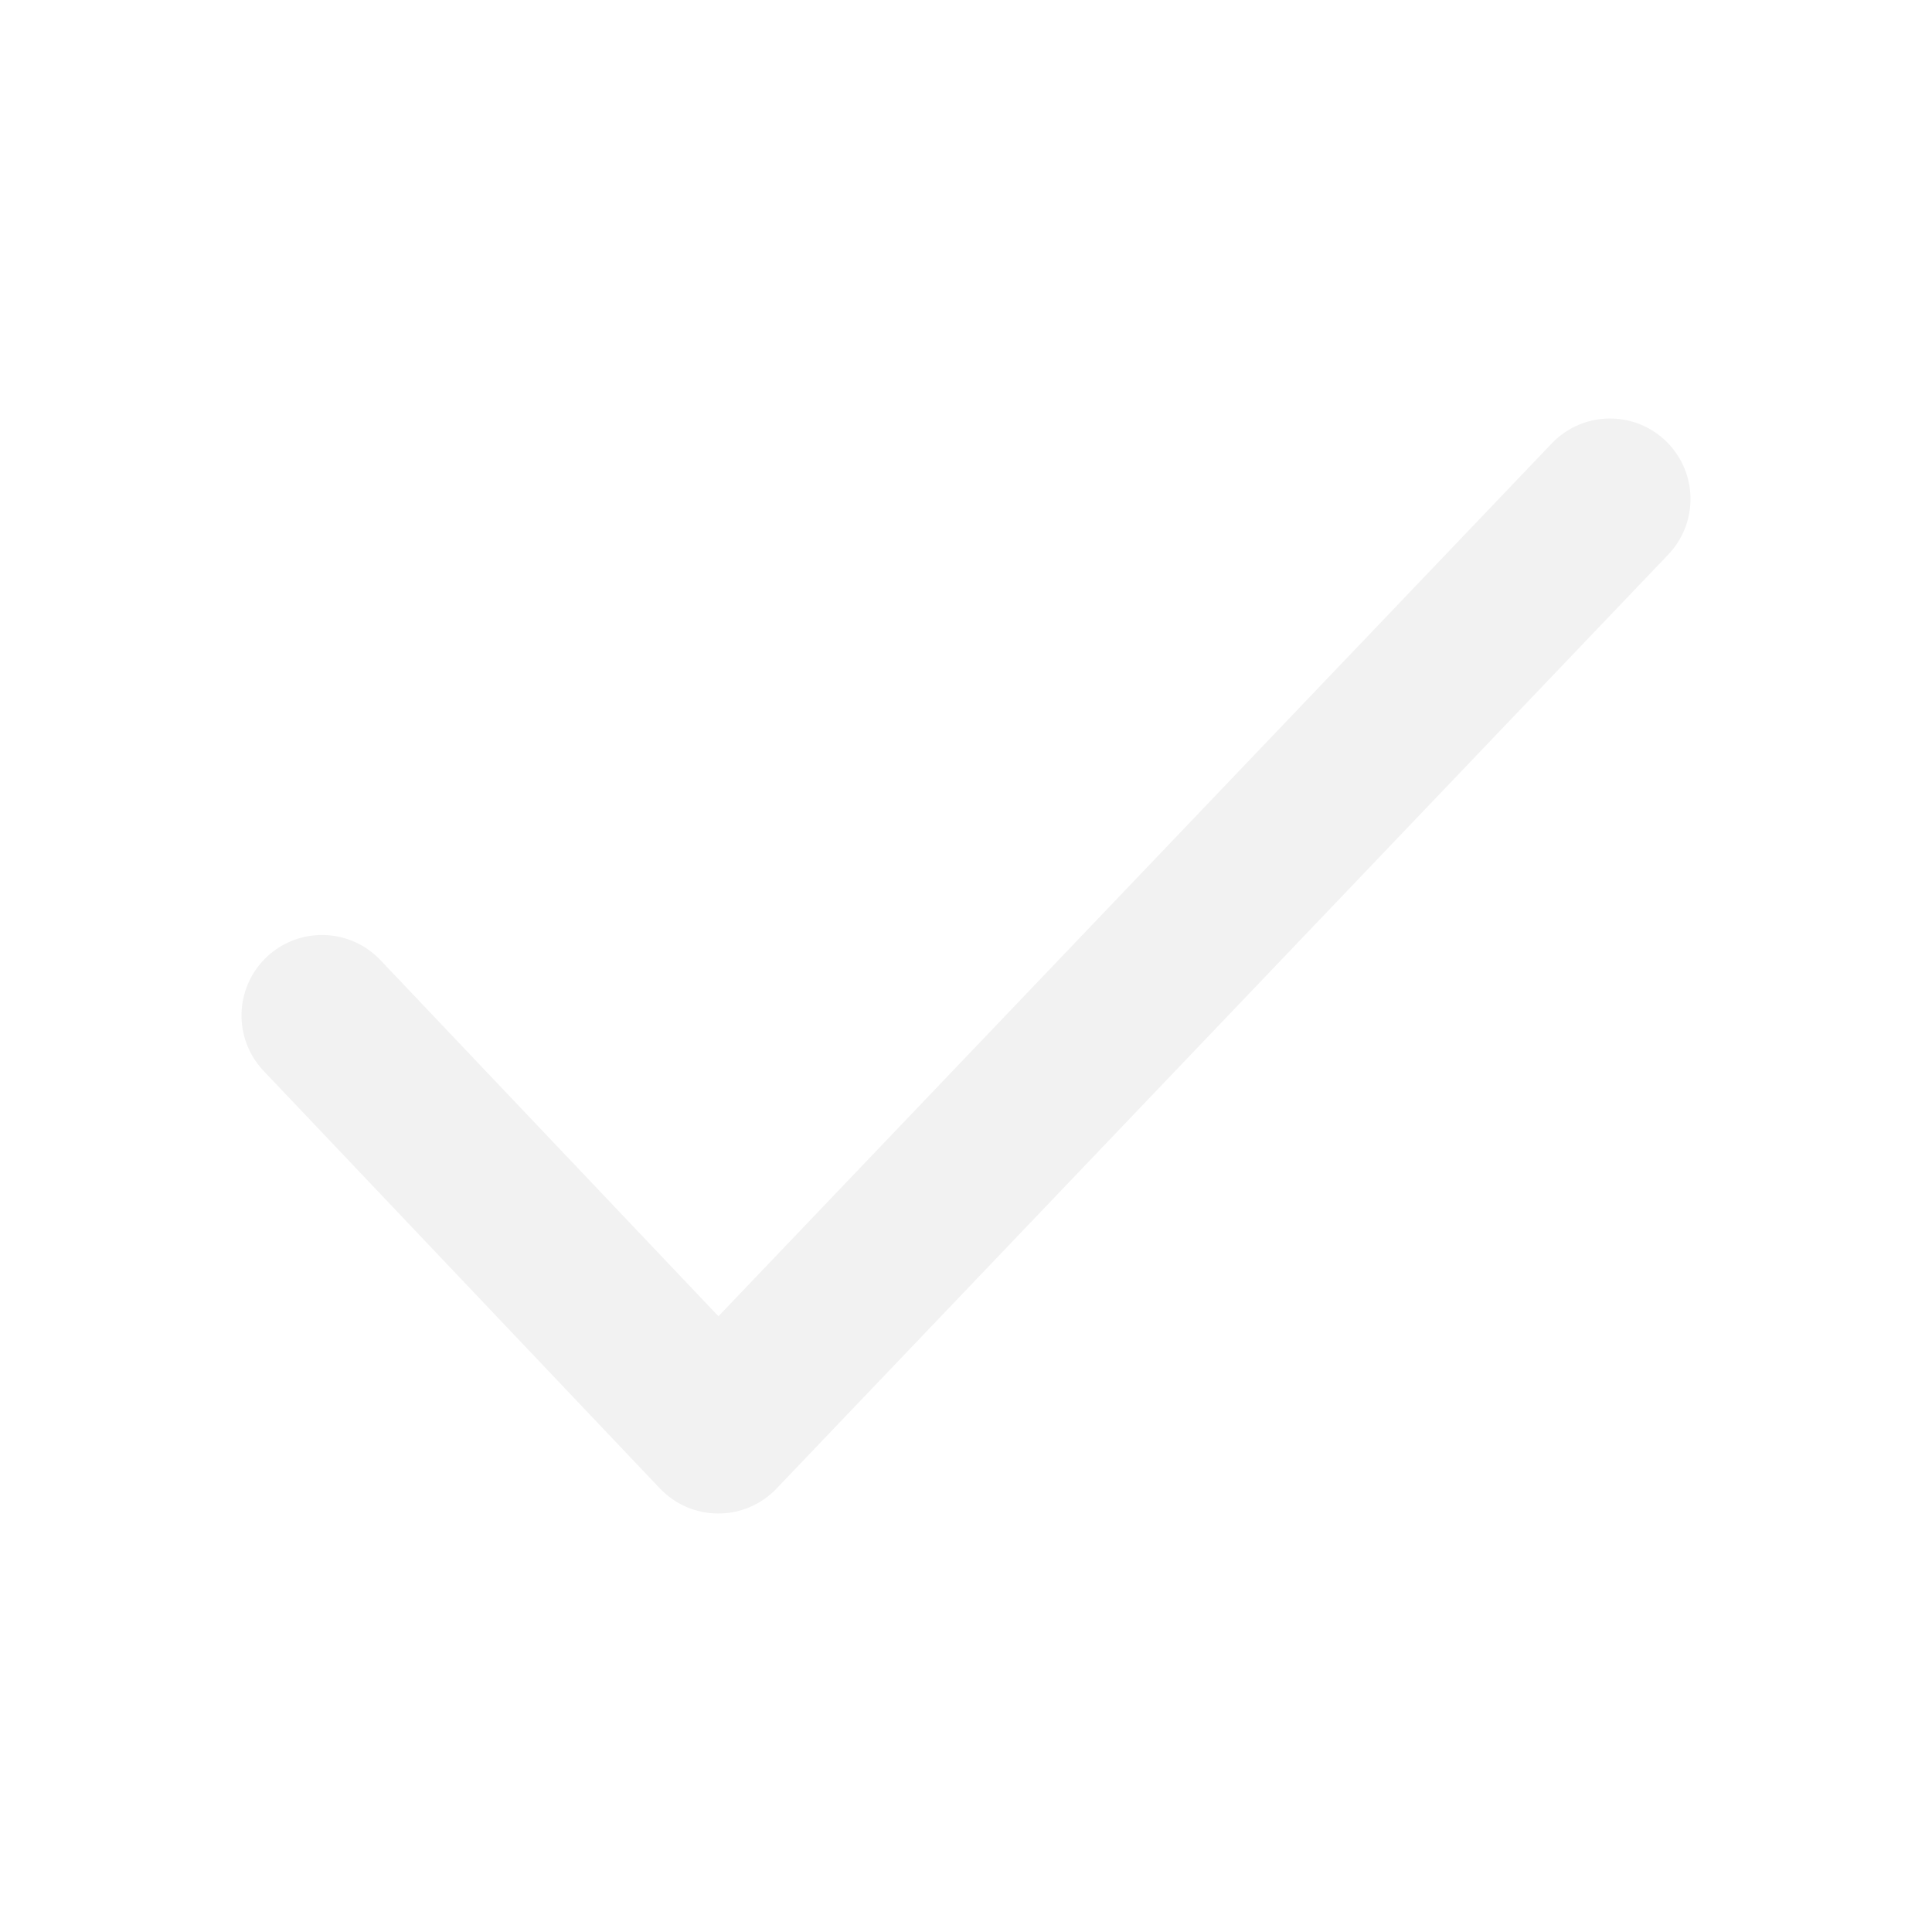
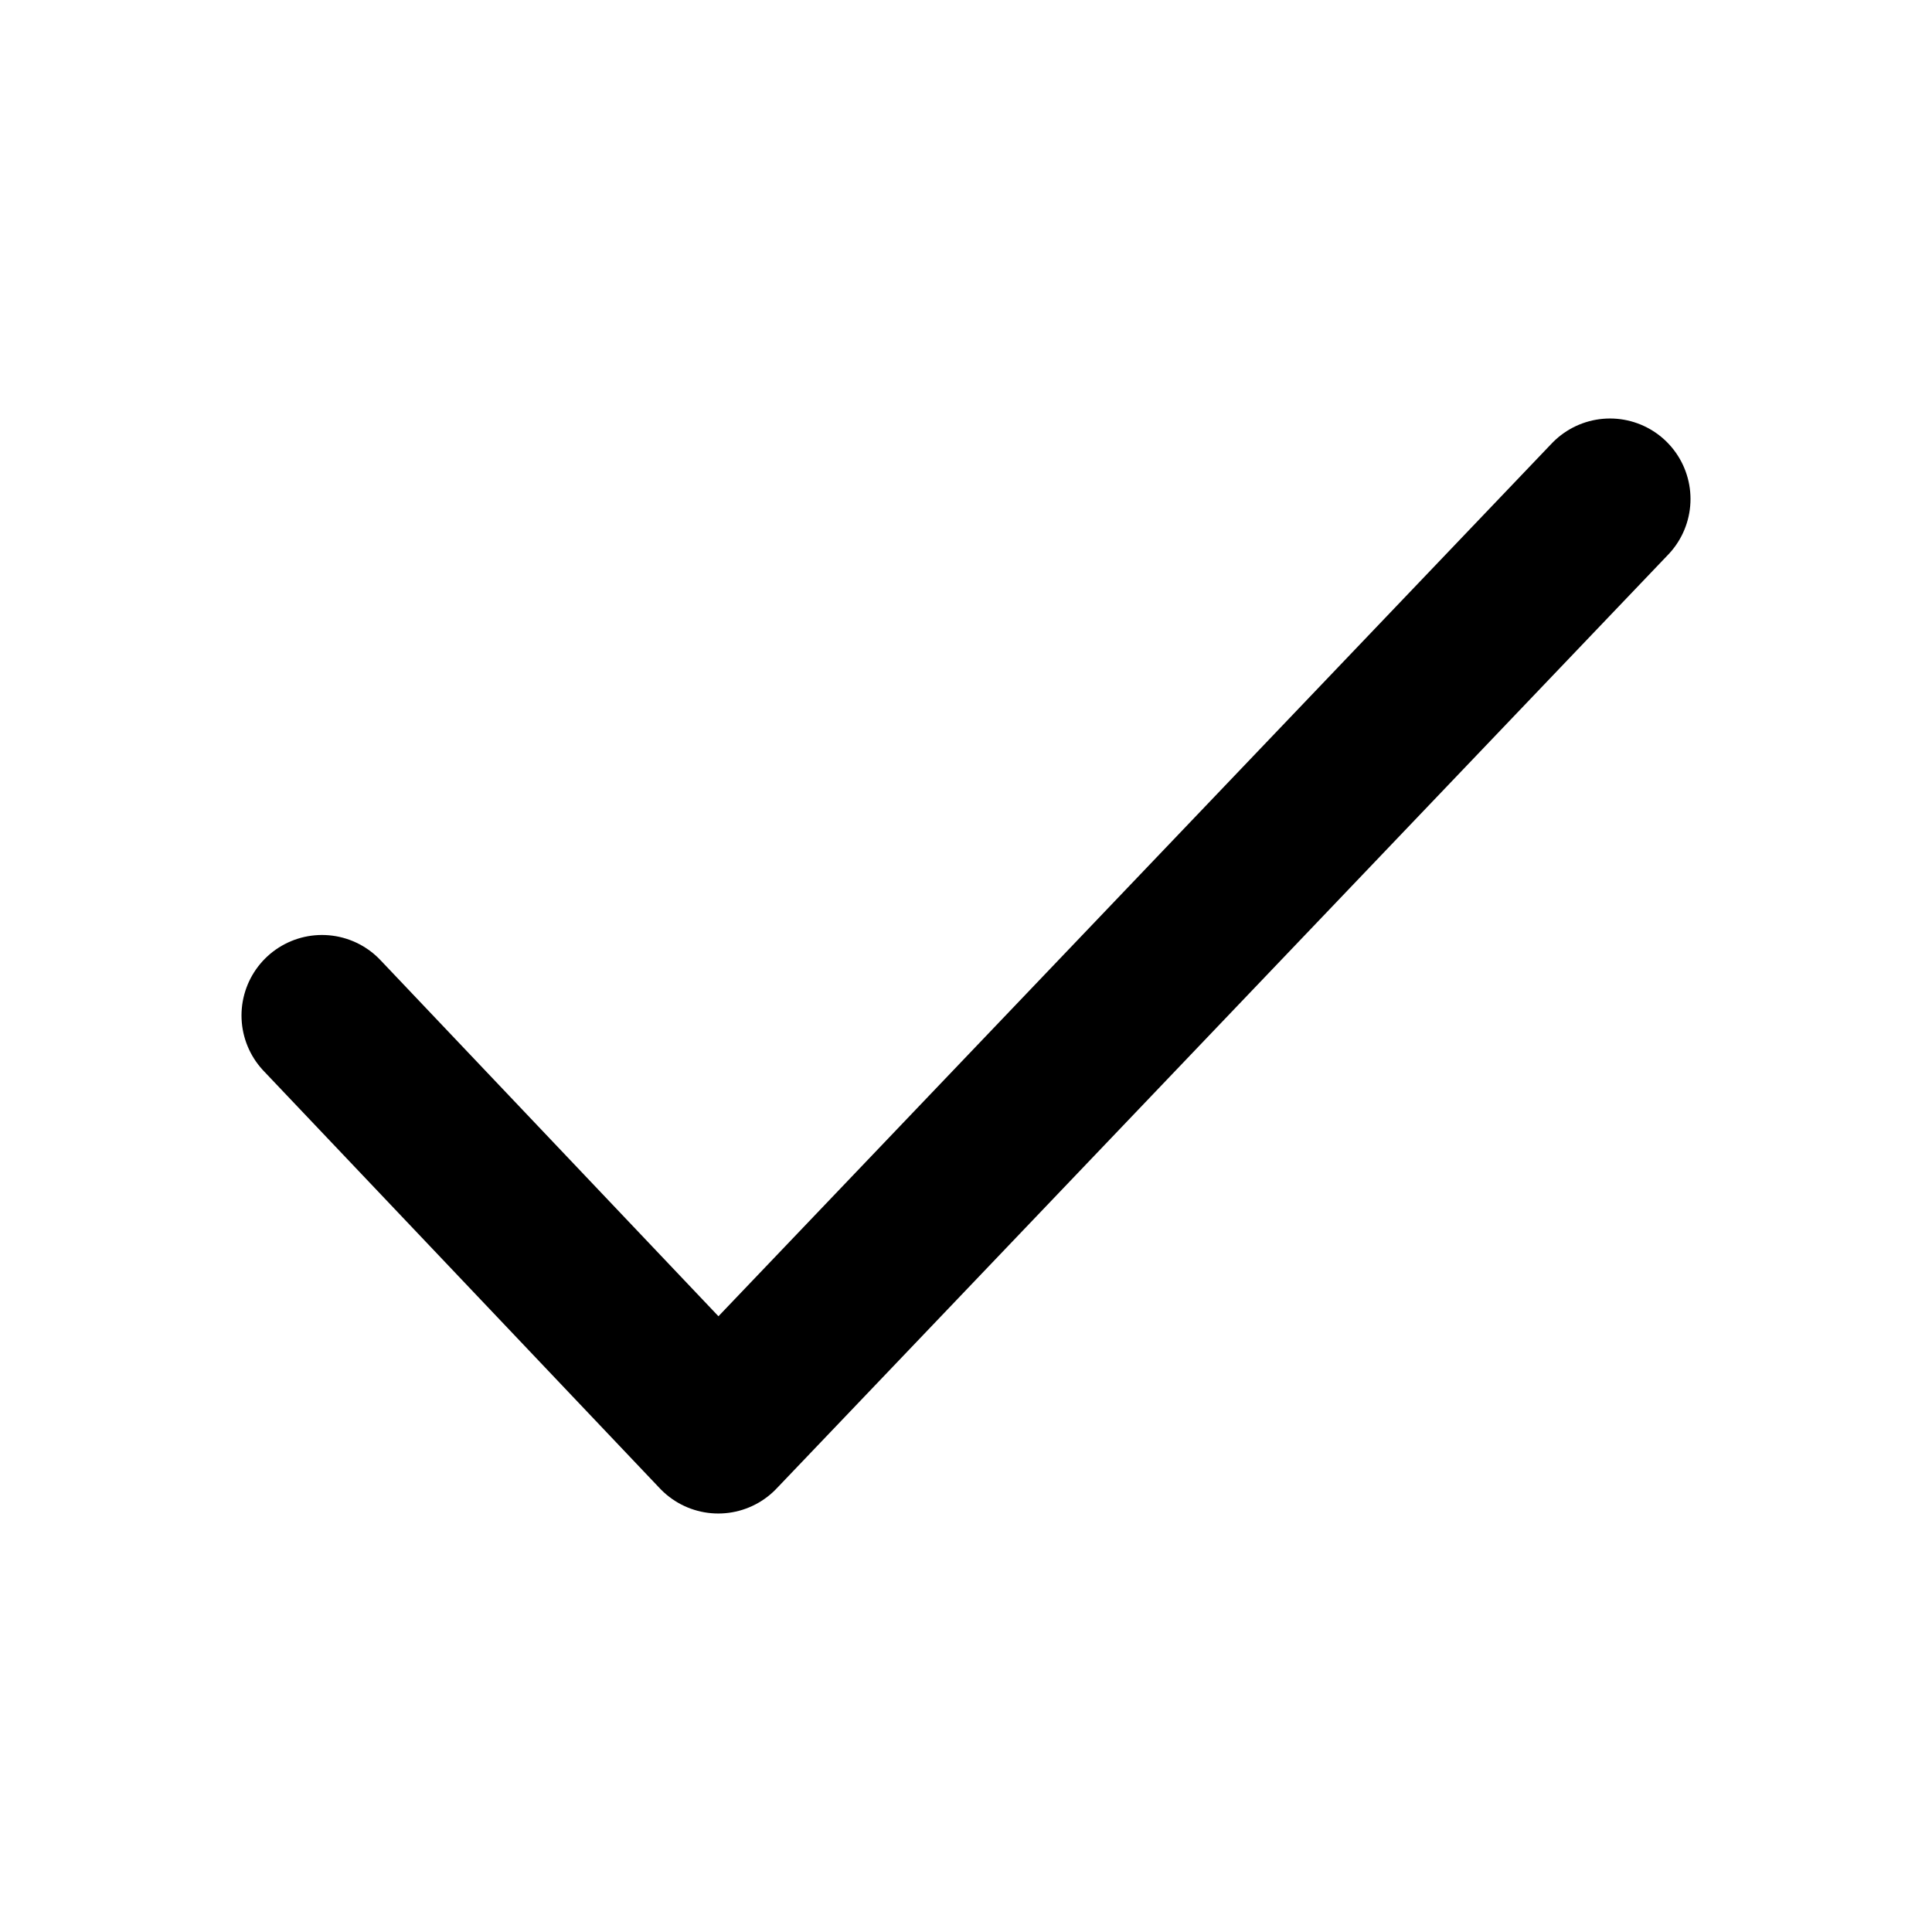
<svg xmlns="http://www.w3.org/2000/svg" width="18" height="18" viewBox="0 0 18 18" fill="none">
-   <path d="M3 9.461C3 9.461 3 9.461 6.692 13.351C6.692 13.351 6.692 13.351 15 4.649" stroke="#F2F2F2" stroke-width="1.5" stroke-linecap="round" stroke-linejoin="round" />
+   <path d="M3 9.461C3 9.461 3 9.461 6.692 13.351C6.692 13.351 6.692 13.351 15 4.649" stroke="currentColor" stroke-width="1.5" stroke-linecap="round" stroke-linejoin="round" />
</svg>
